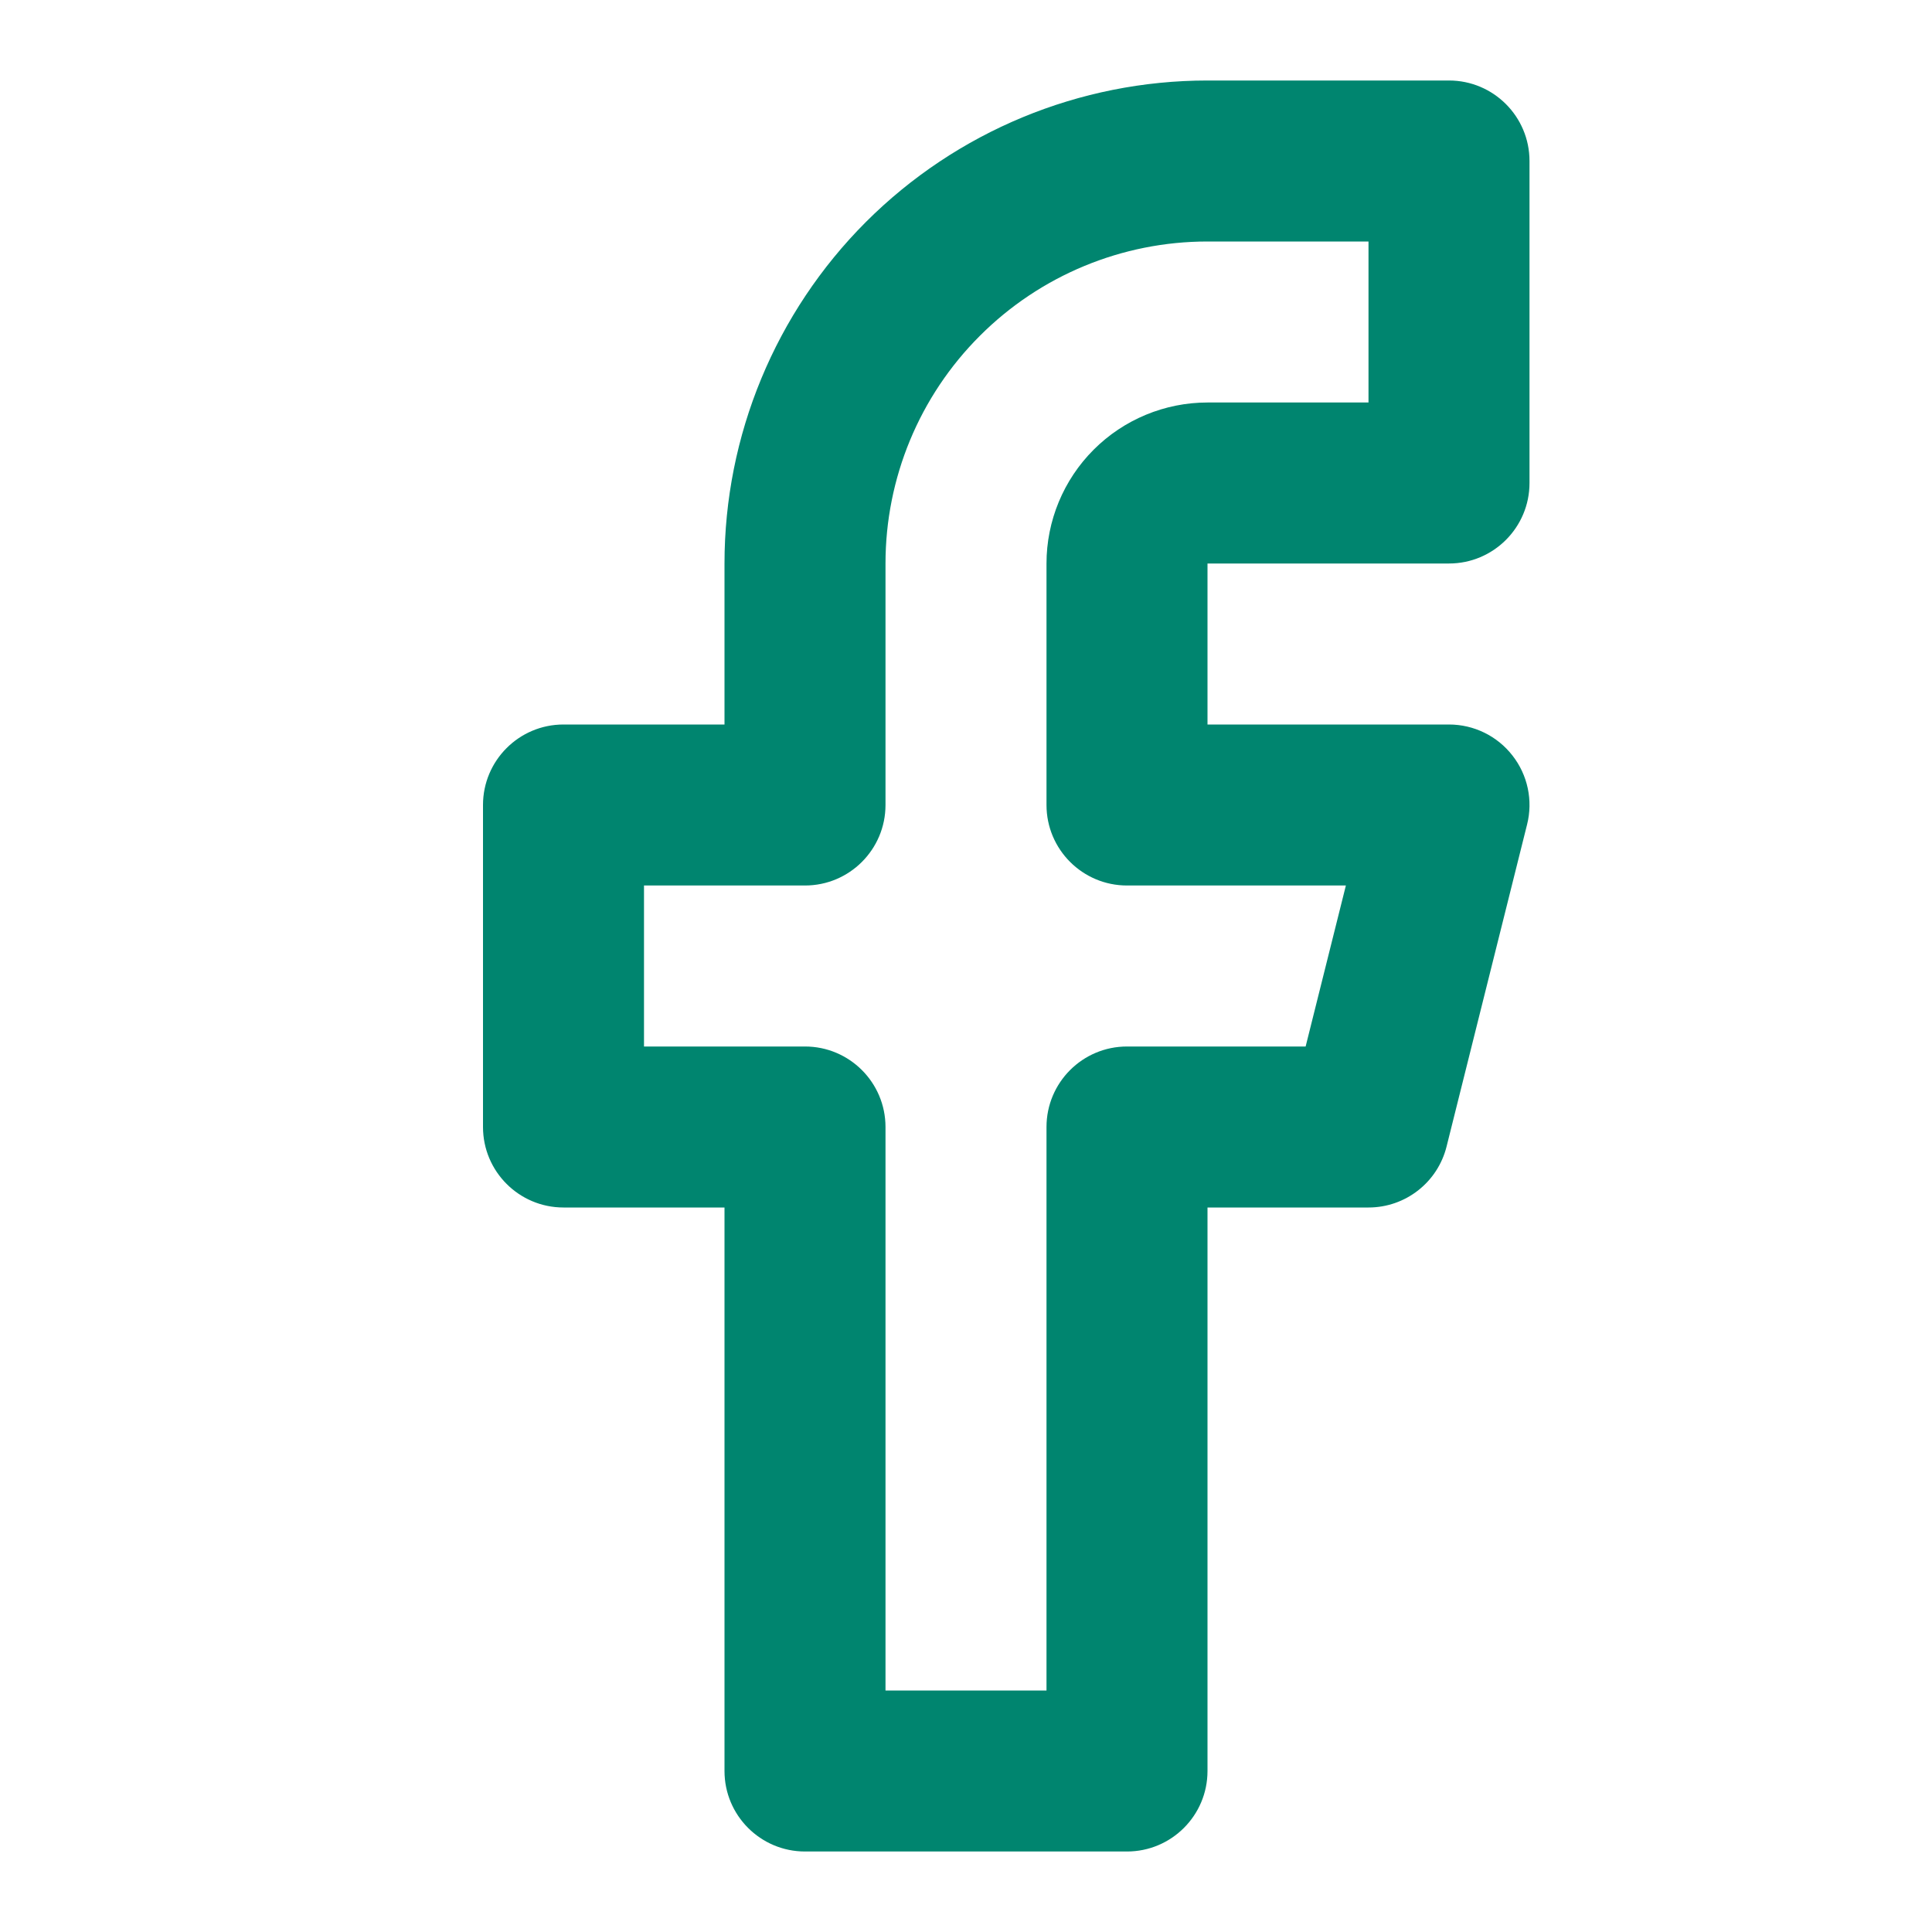
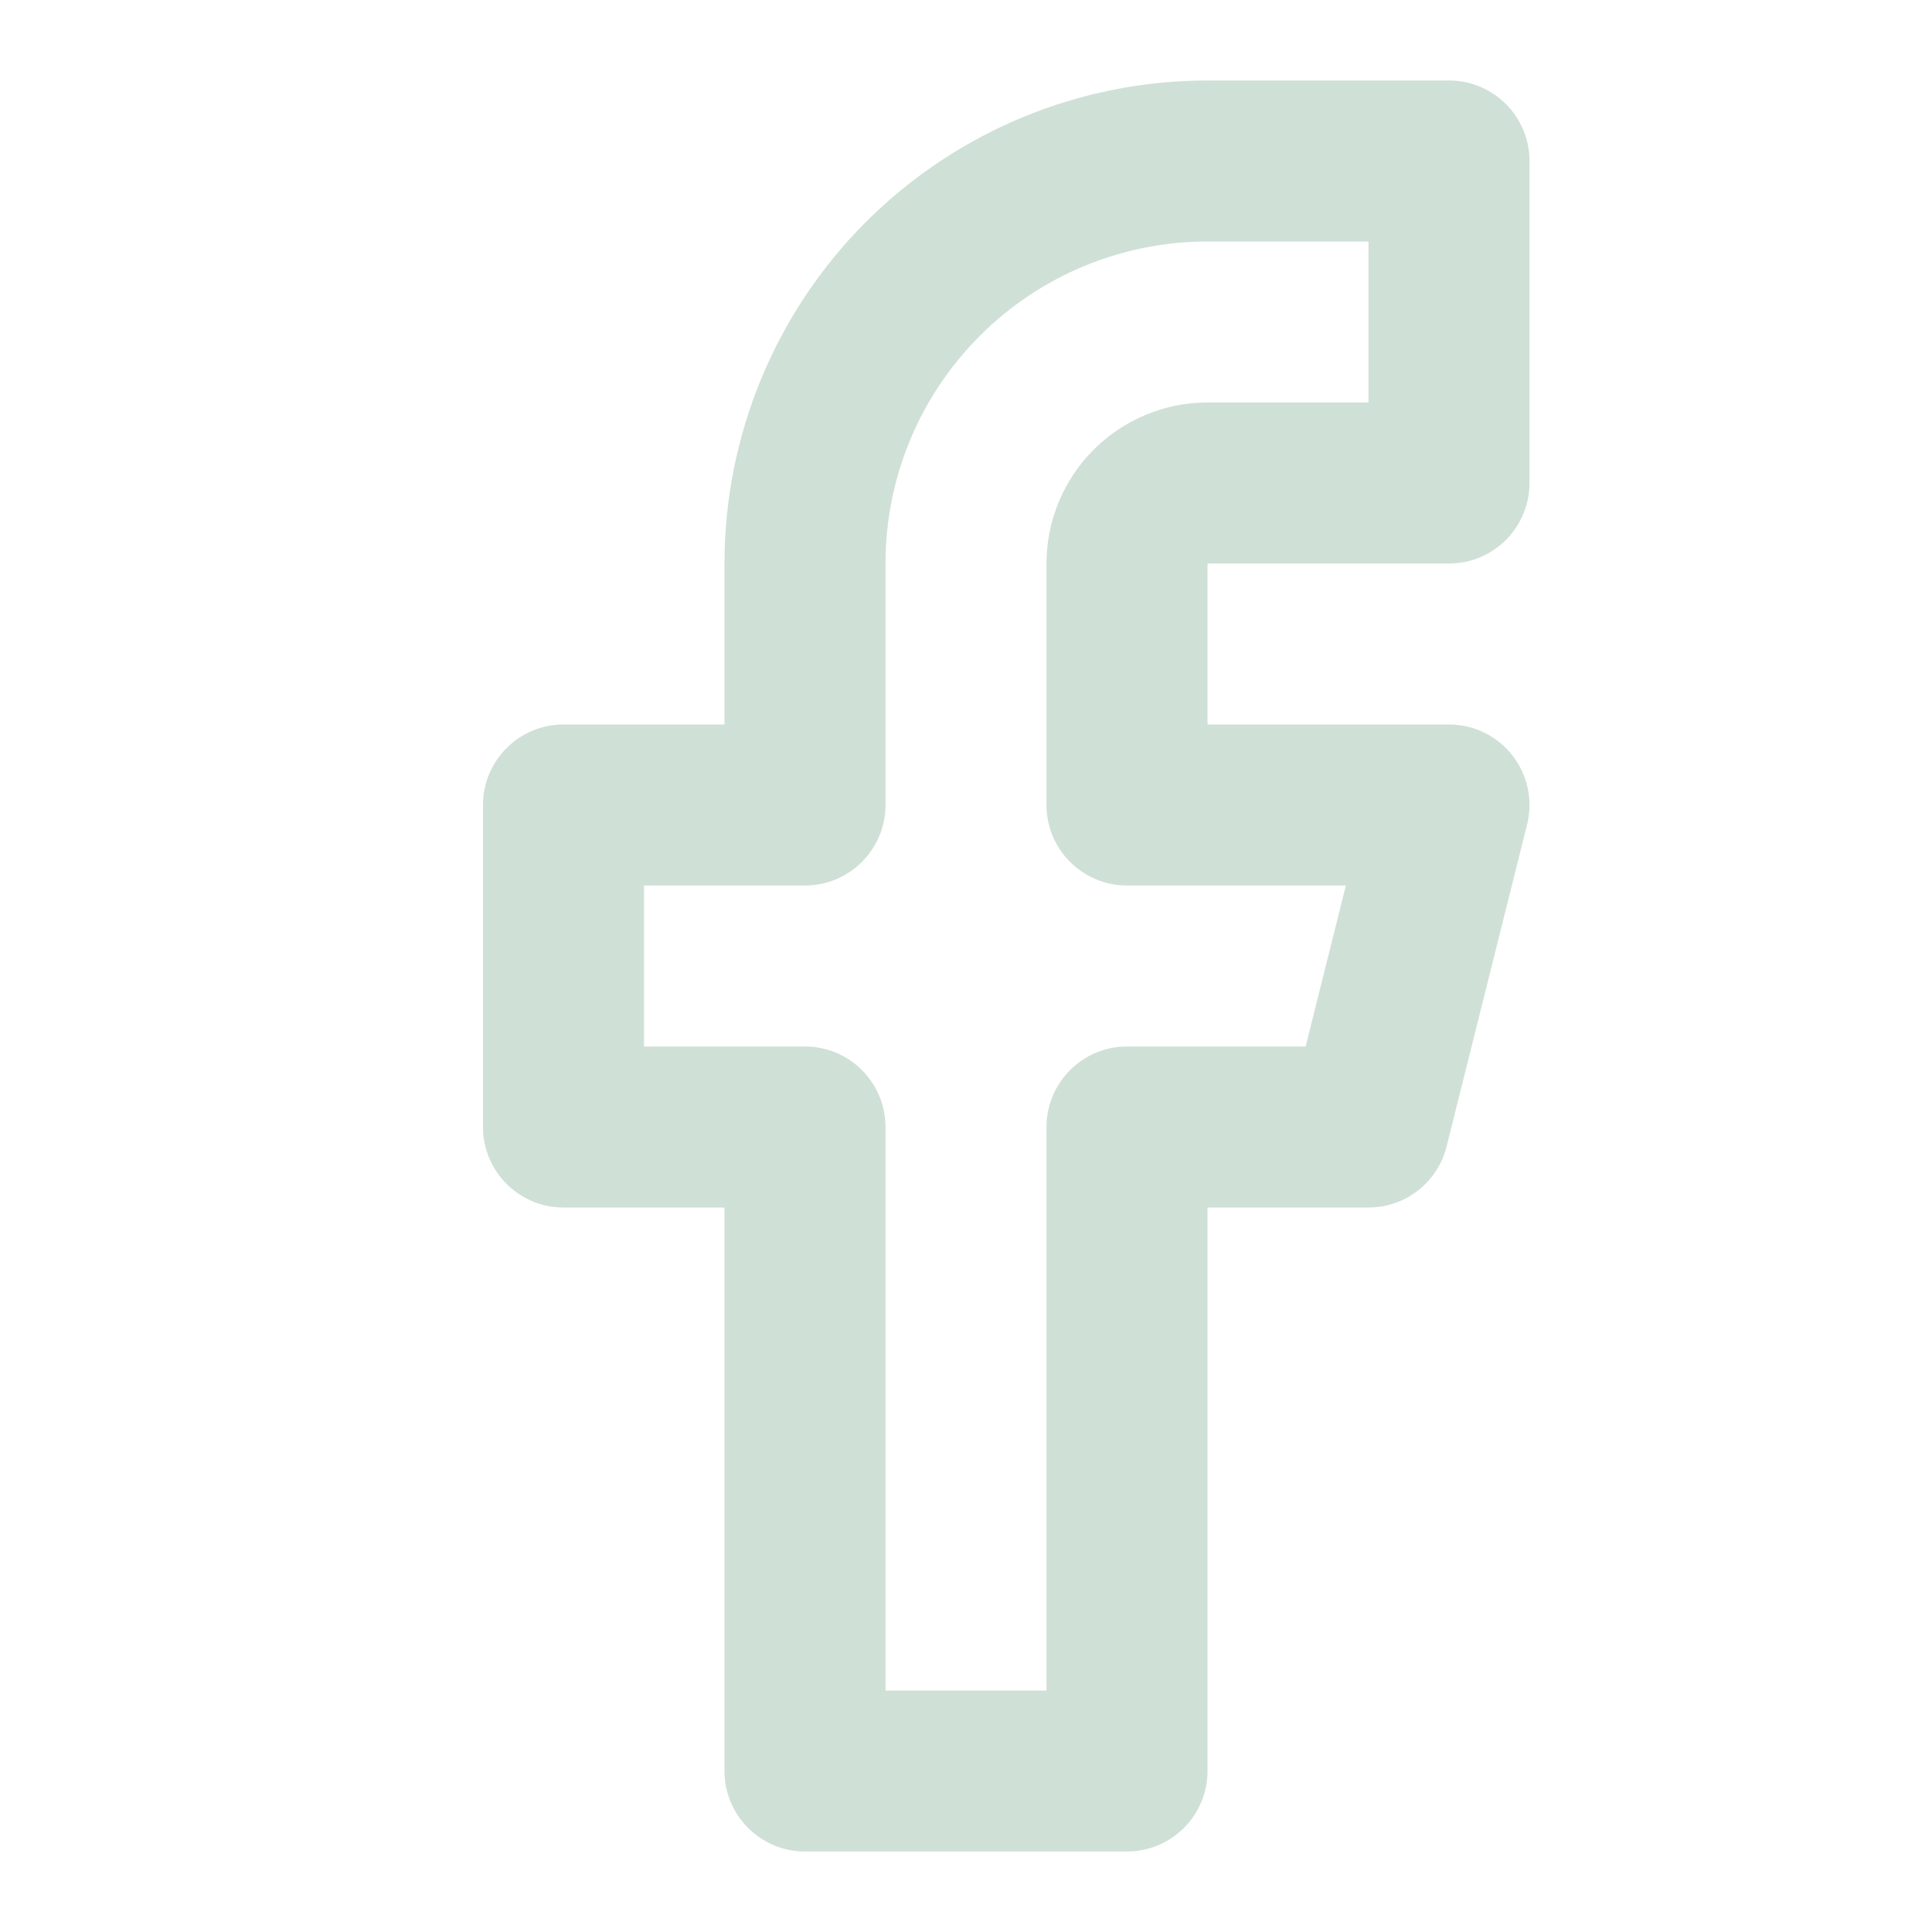
<svg xmlns="http://www.w3.org/2000/svg" width="24" height="24" viewBox="0 0 24 24" fill="none">
-   <path fill-rule="evenodd" clip-rule="evenodd" d="M10.757 2.757C11.883 1.632 13.409 1 15 1H18C18.552 1 19 1.448 19 2V6C19 6.552 18.552 7 18 7H15V9H18C18.308 9 18.599 9.142 18.788 9.385C18.978 9.627 19.045 9.944 18.97 10.242L17.97 14.242C17.859 14.688 17.459 15 17 15H15V22C15 22.552 14.552 23 14 23H10C9.448 23 9 22.552 9 22V15H7C6.448 15 6 14.552 6 14V10C6 9.448 6.448 9 7 9H9V7C9 5.409 9.632 3.883 10.757 2.757ZM15 3C13.939 3 12.922 3.421 12.172 4.172C11.421 4.922 11 5.939 11 7V10C11 10.552 10.552 11 10 11H8V13H10C10.552 13 11 13.448 11 14V21H13V14C13 13.448 13.448 13 14 13H16.219L16.719 11H14C13.448 11 13 10.552 13 10V7C13 6.47 13.211 5.961 13.586 5.586C13.961 5.211 14.47 5 15 5H17V3H15Z" fill="#00856F" />
+   <path fill-rule="evenodd" clip-rule="evenodd" d="M10.757 2.757C11.883 1.632 13.409 1 15 1H18C18.552 1 19 1.448 19 2V6C19 6.552 18.552 7 18 7H15V9H18C18.308 9 18.599 9.142 18.788 9.385C18.978 9.627 19.045 9.944 18.97 10.242L17.97 14.242C17.859 14.688 17.459 15 17 15H15V22C15 22.552 14.552 23 14 23H10C9.448 23 9 22.552 9 22V15H7C6.448 15 6 14.552 6 14V10C6 9.448 6.448 9 7 9H9V7C9 5.409 9.632 3.883 10.757 2.757ZM15 3C13.939 3 12.922 3.421 12.172 4.172C11.421 4.922 11 5.939 11 7V10C11 10.552 10.552 11 10 11H8V13H10C10.552 13 11 13.448 11 14V21H13V14C13 13.448 13.448 13 14 13H16.219L16.719 11H14C13.448 11 13 10.552 13 10V7C13 6.47 13.211 5.961 13.586 5.586C13.961 5.211 14.47 5 15 5H17V3H15Z" fill="#cfe0d7" />
</svg>
